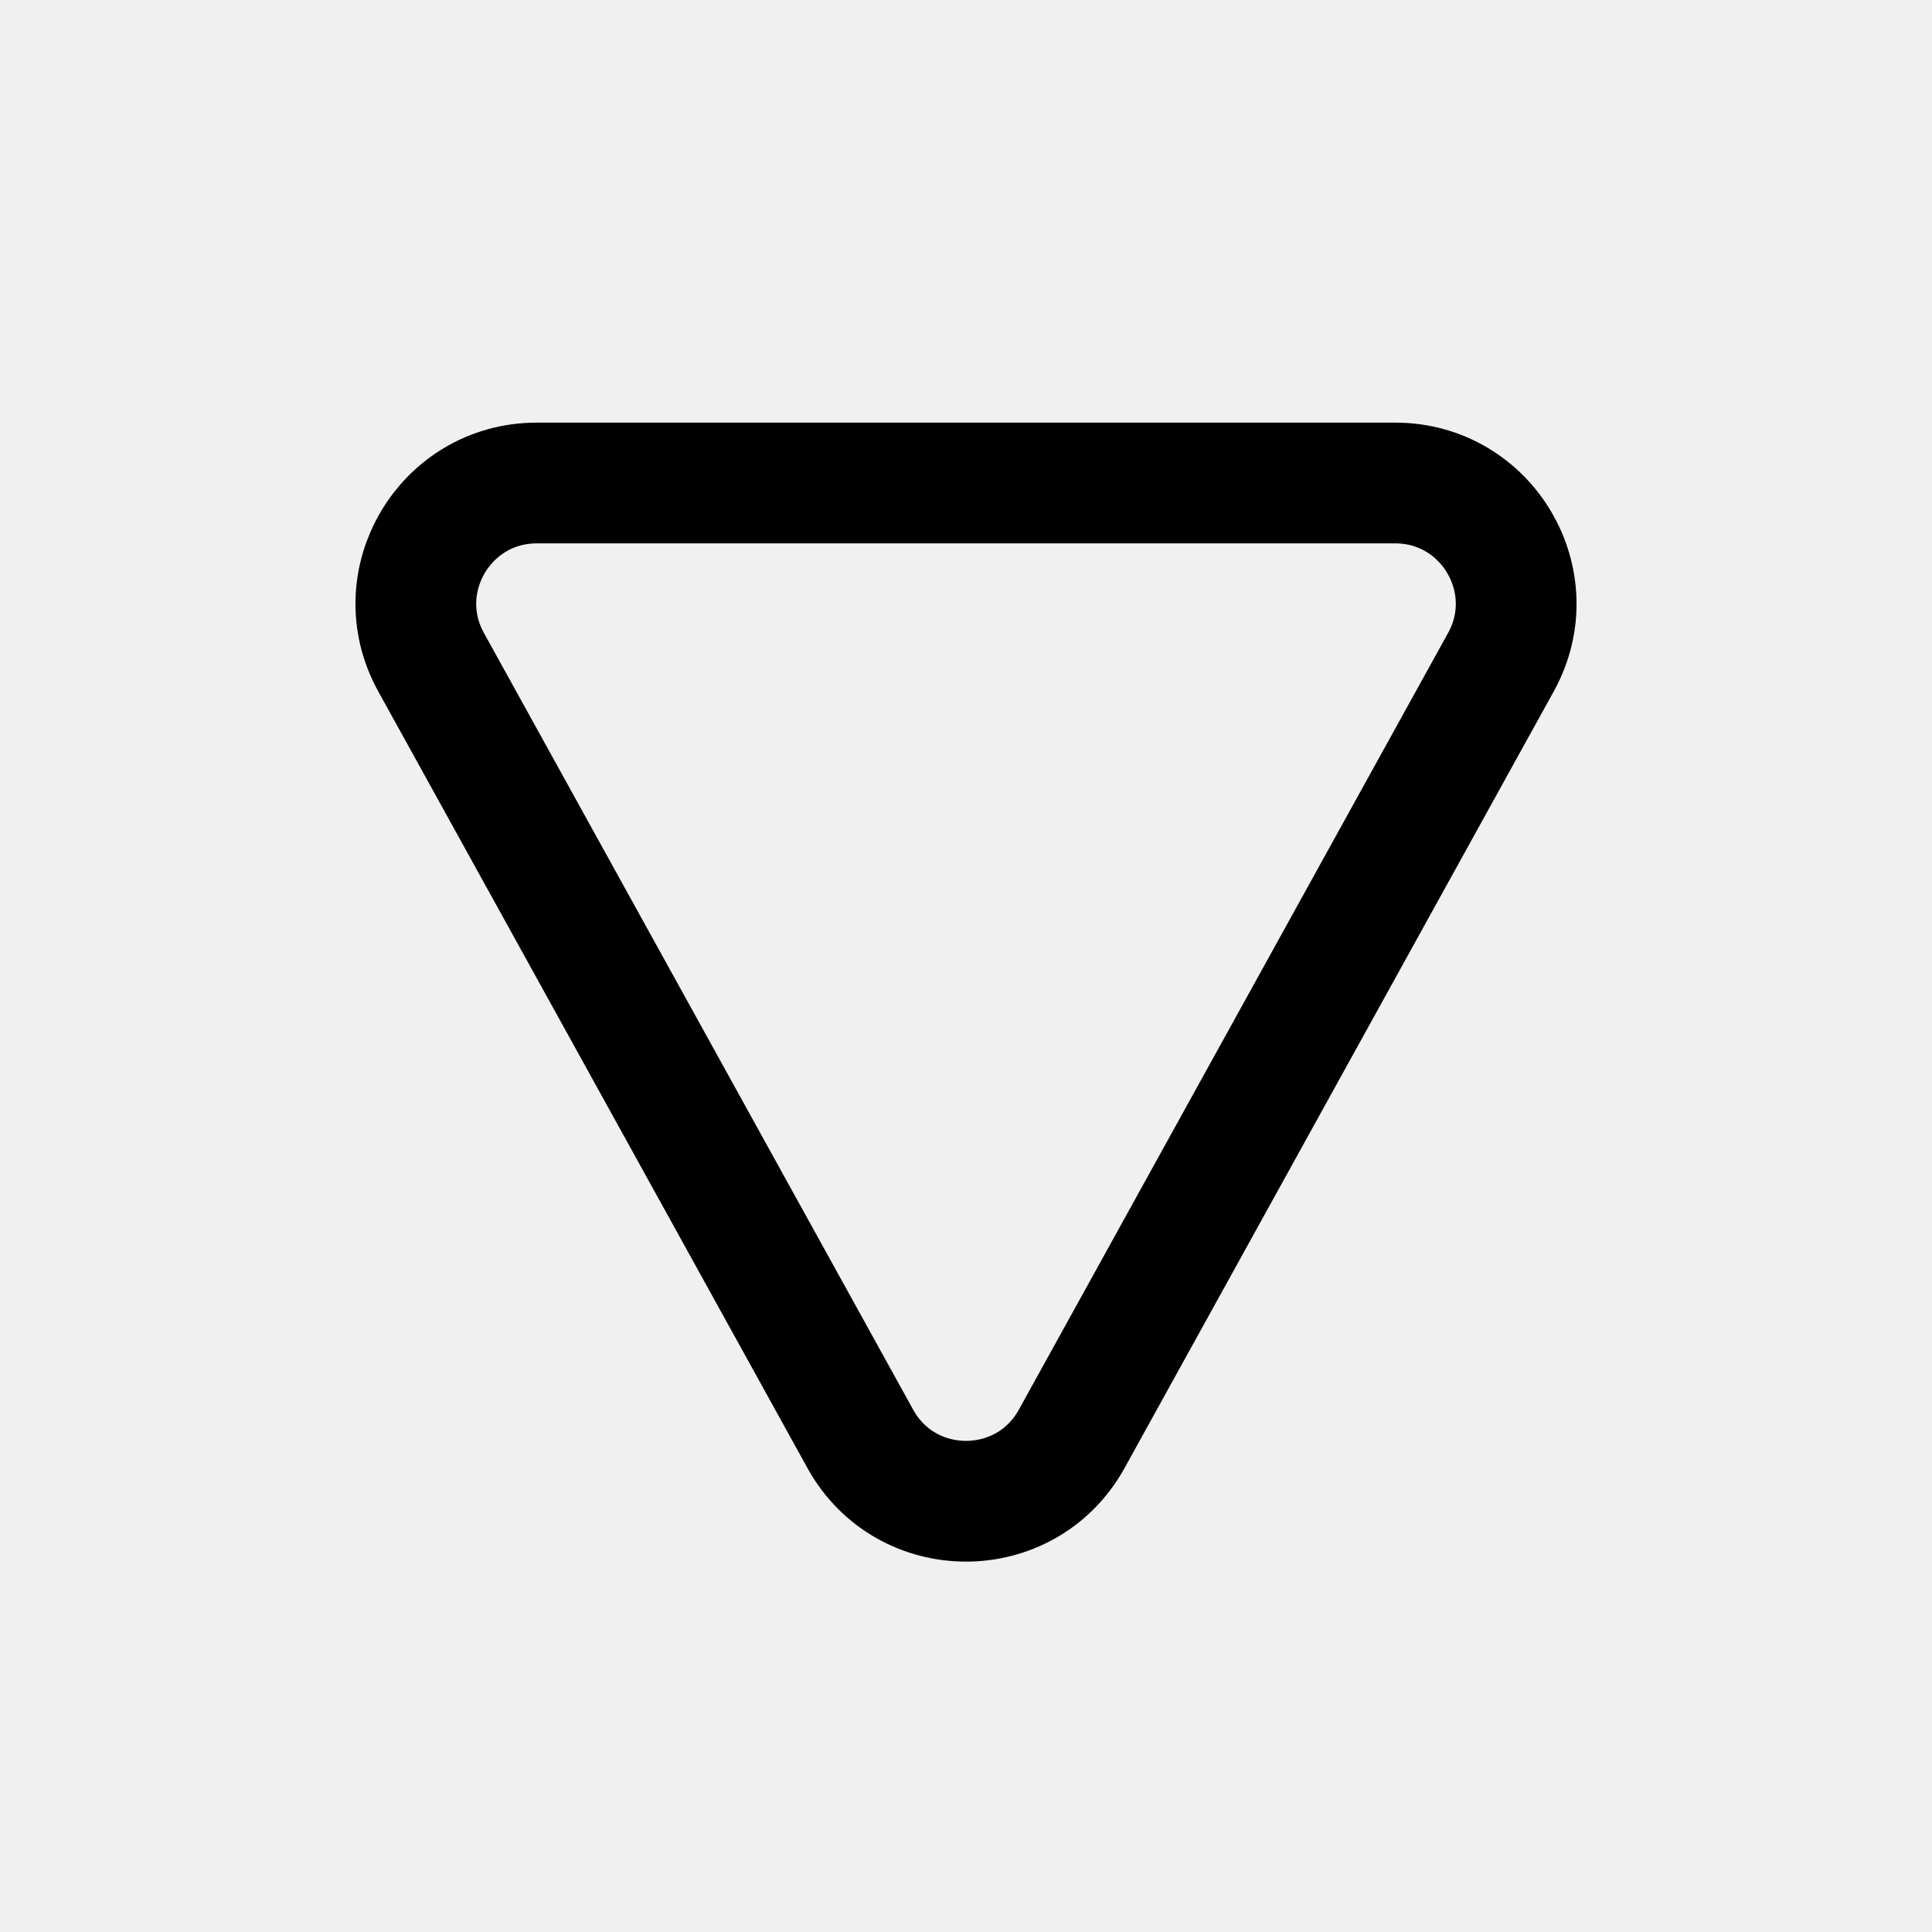
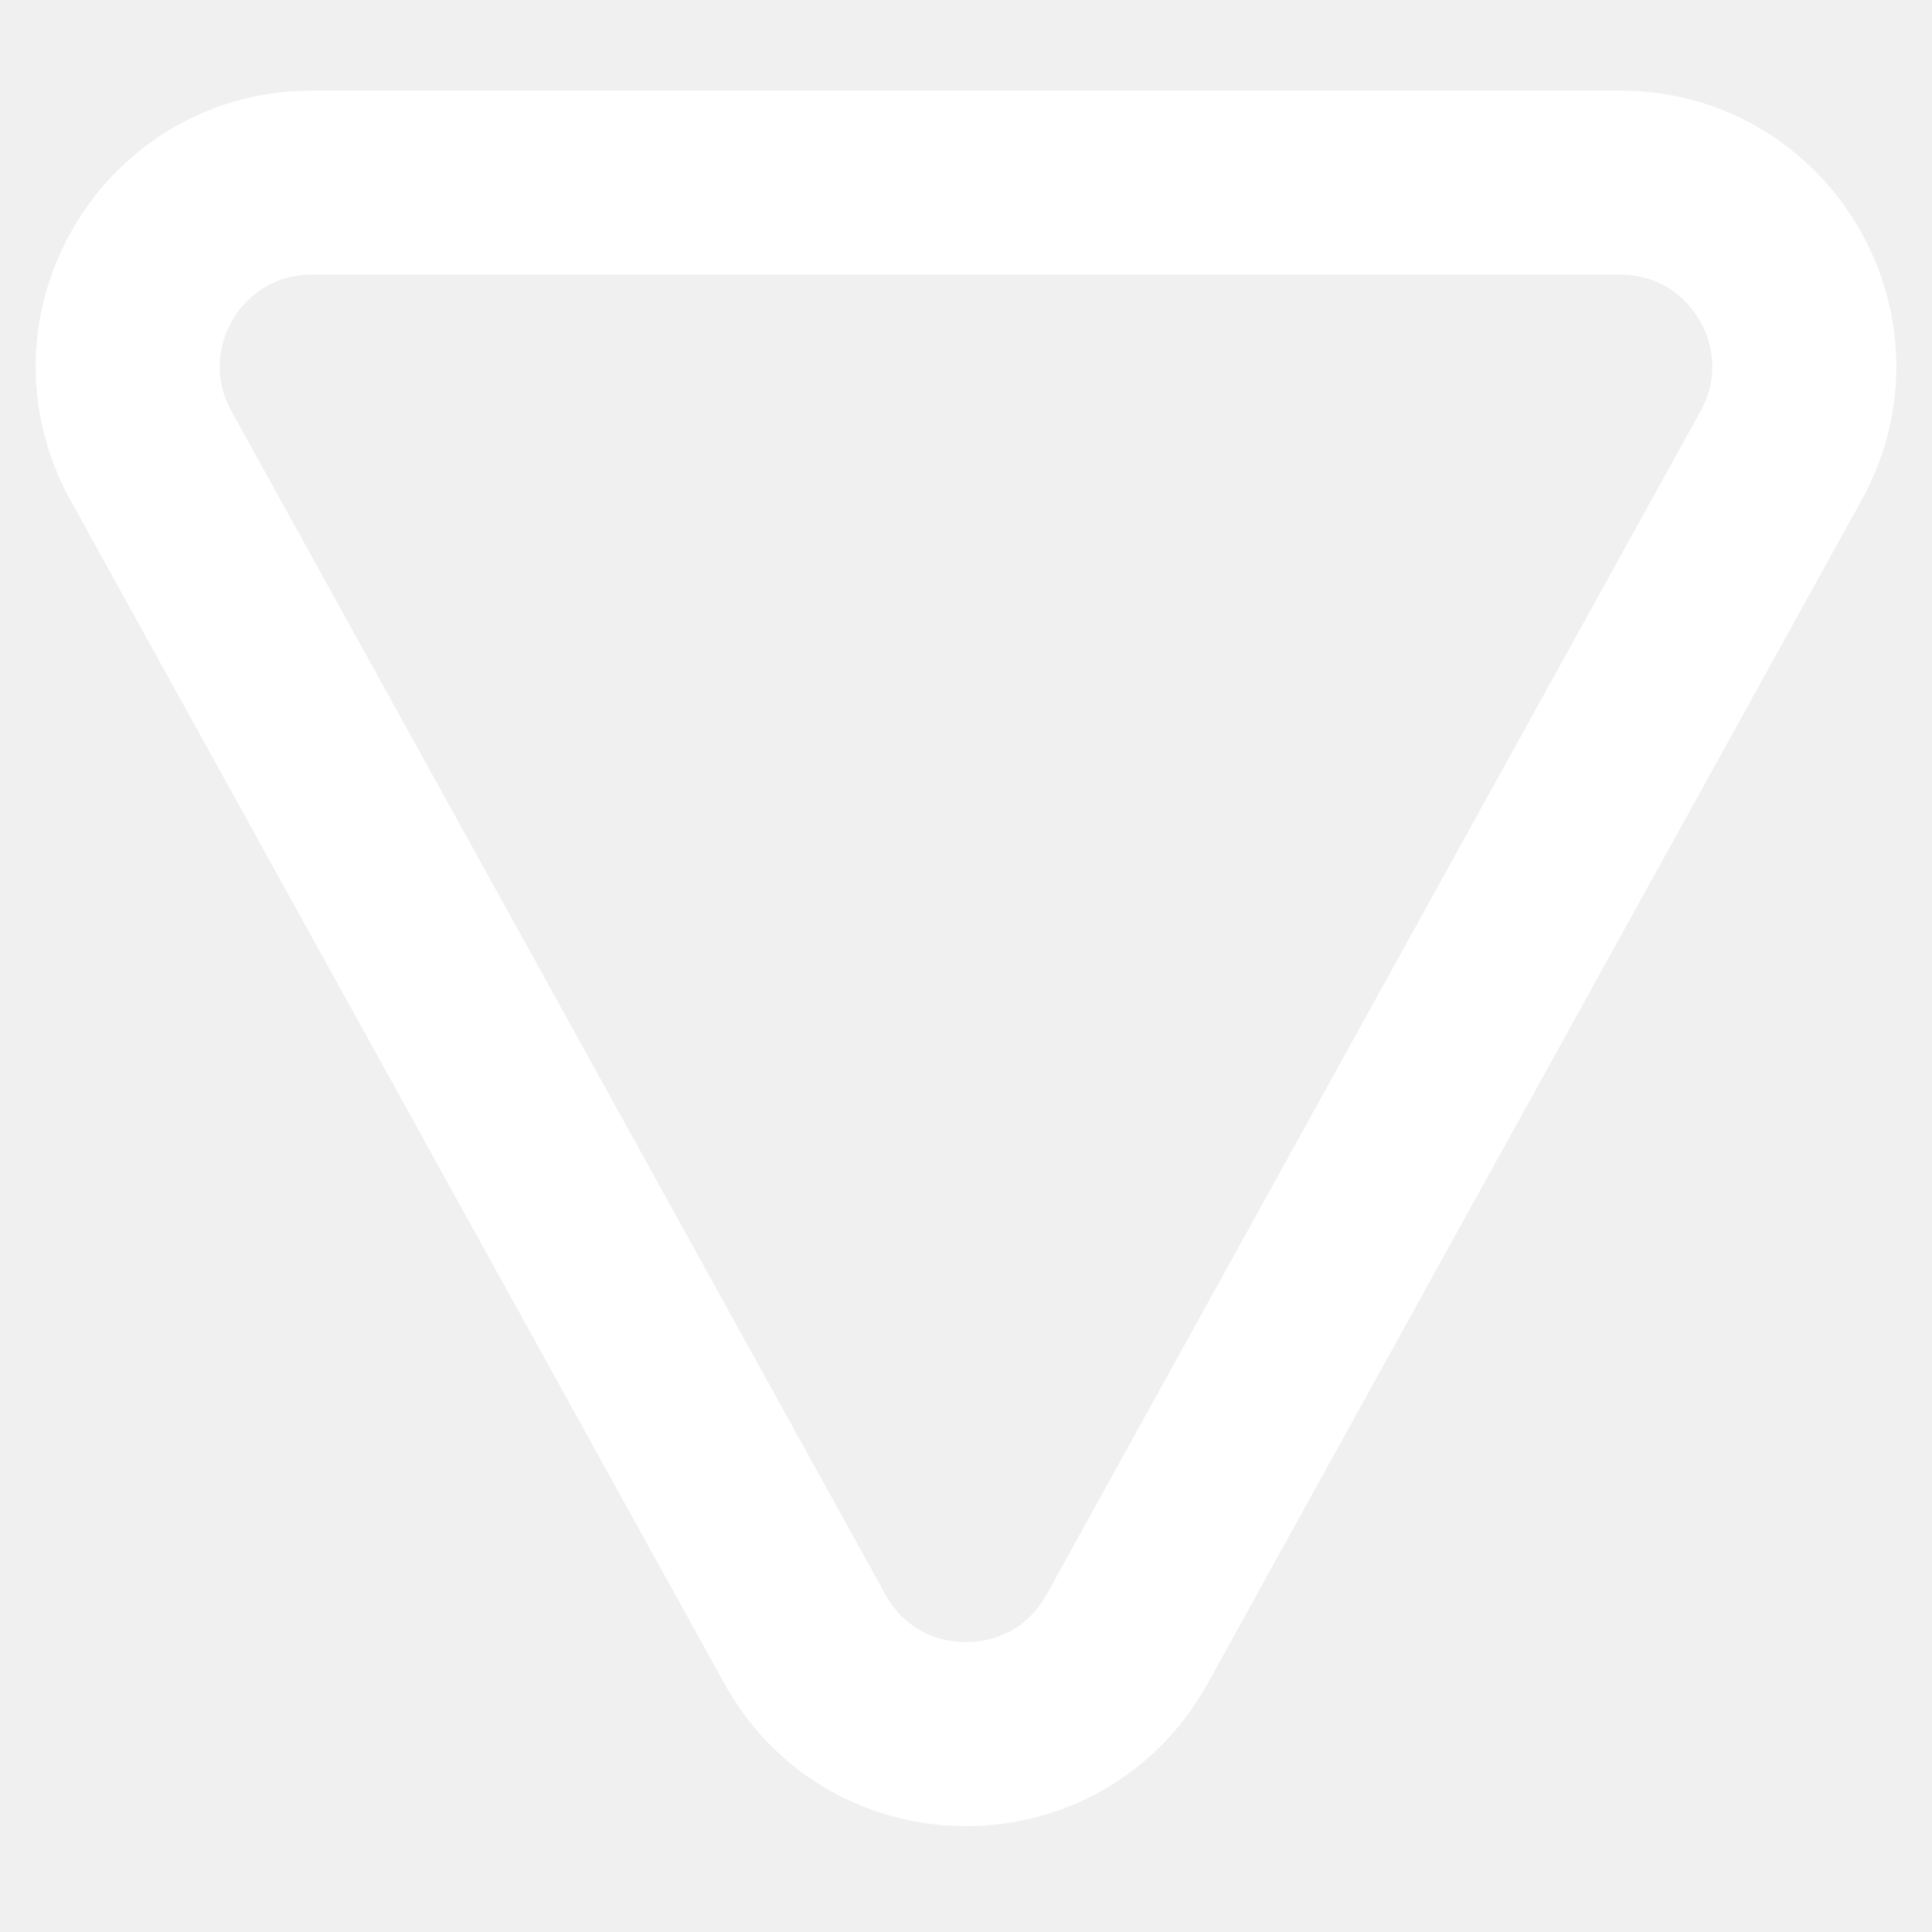
<svg xmlns="http://www.w3.org/2000/svg" width="64" height="64" viewBox="0 0 64 64" fill="none">
-   <path d="M14.28 21.935L28.499 47.665C30.021 50.419 33.979 50.419 35.501 47.665L49.72 21.935C51.194 19.269 49.265 16 46.219 16H17.781C14.735 16 12.806 19.269 14.28 21.935Z" stroke="currentColor" stroke-width="4" />
+   <path d="M4.998 15.091L26.665 54.299C28.984 58.495 35.016 58.495 37.335 54.299L59.002 15.091C61.247 11.029 58.309 6.048 53.667 6.048H10.332C5.691 6.048 2.753 11.029 4.998 15.091Z" stroke="white" stroke-width="6.095" />
</svg>
